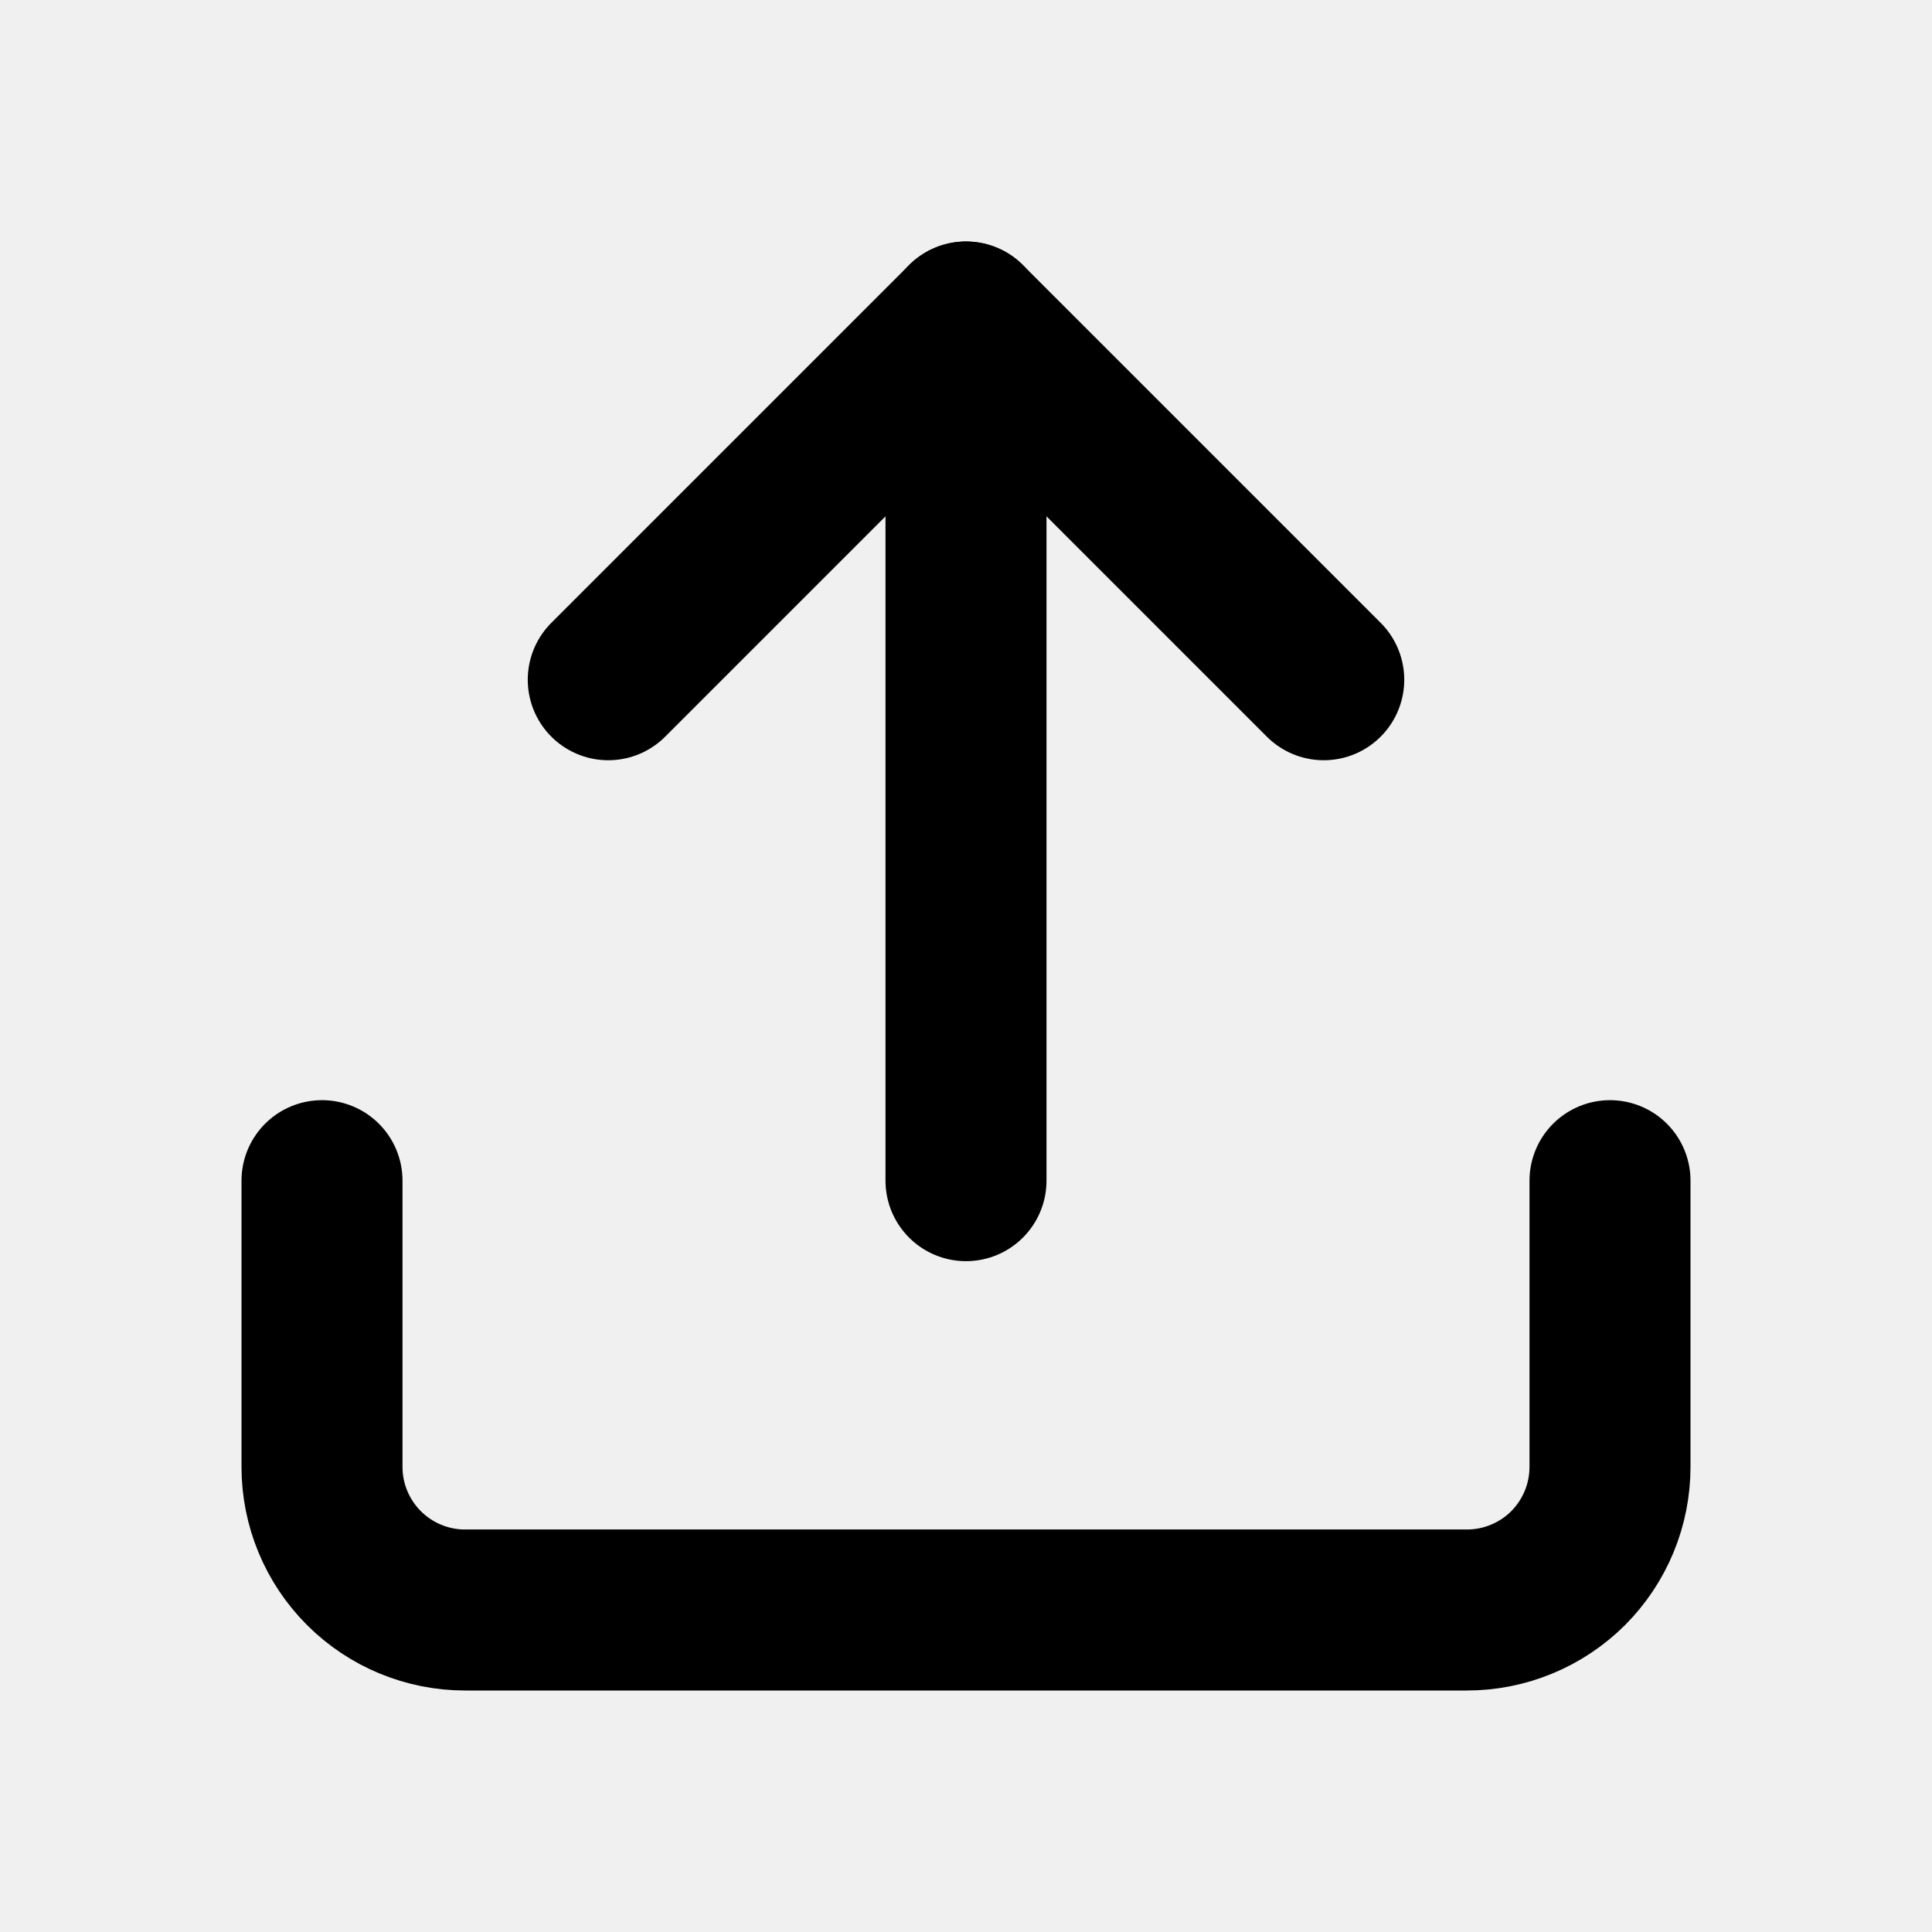
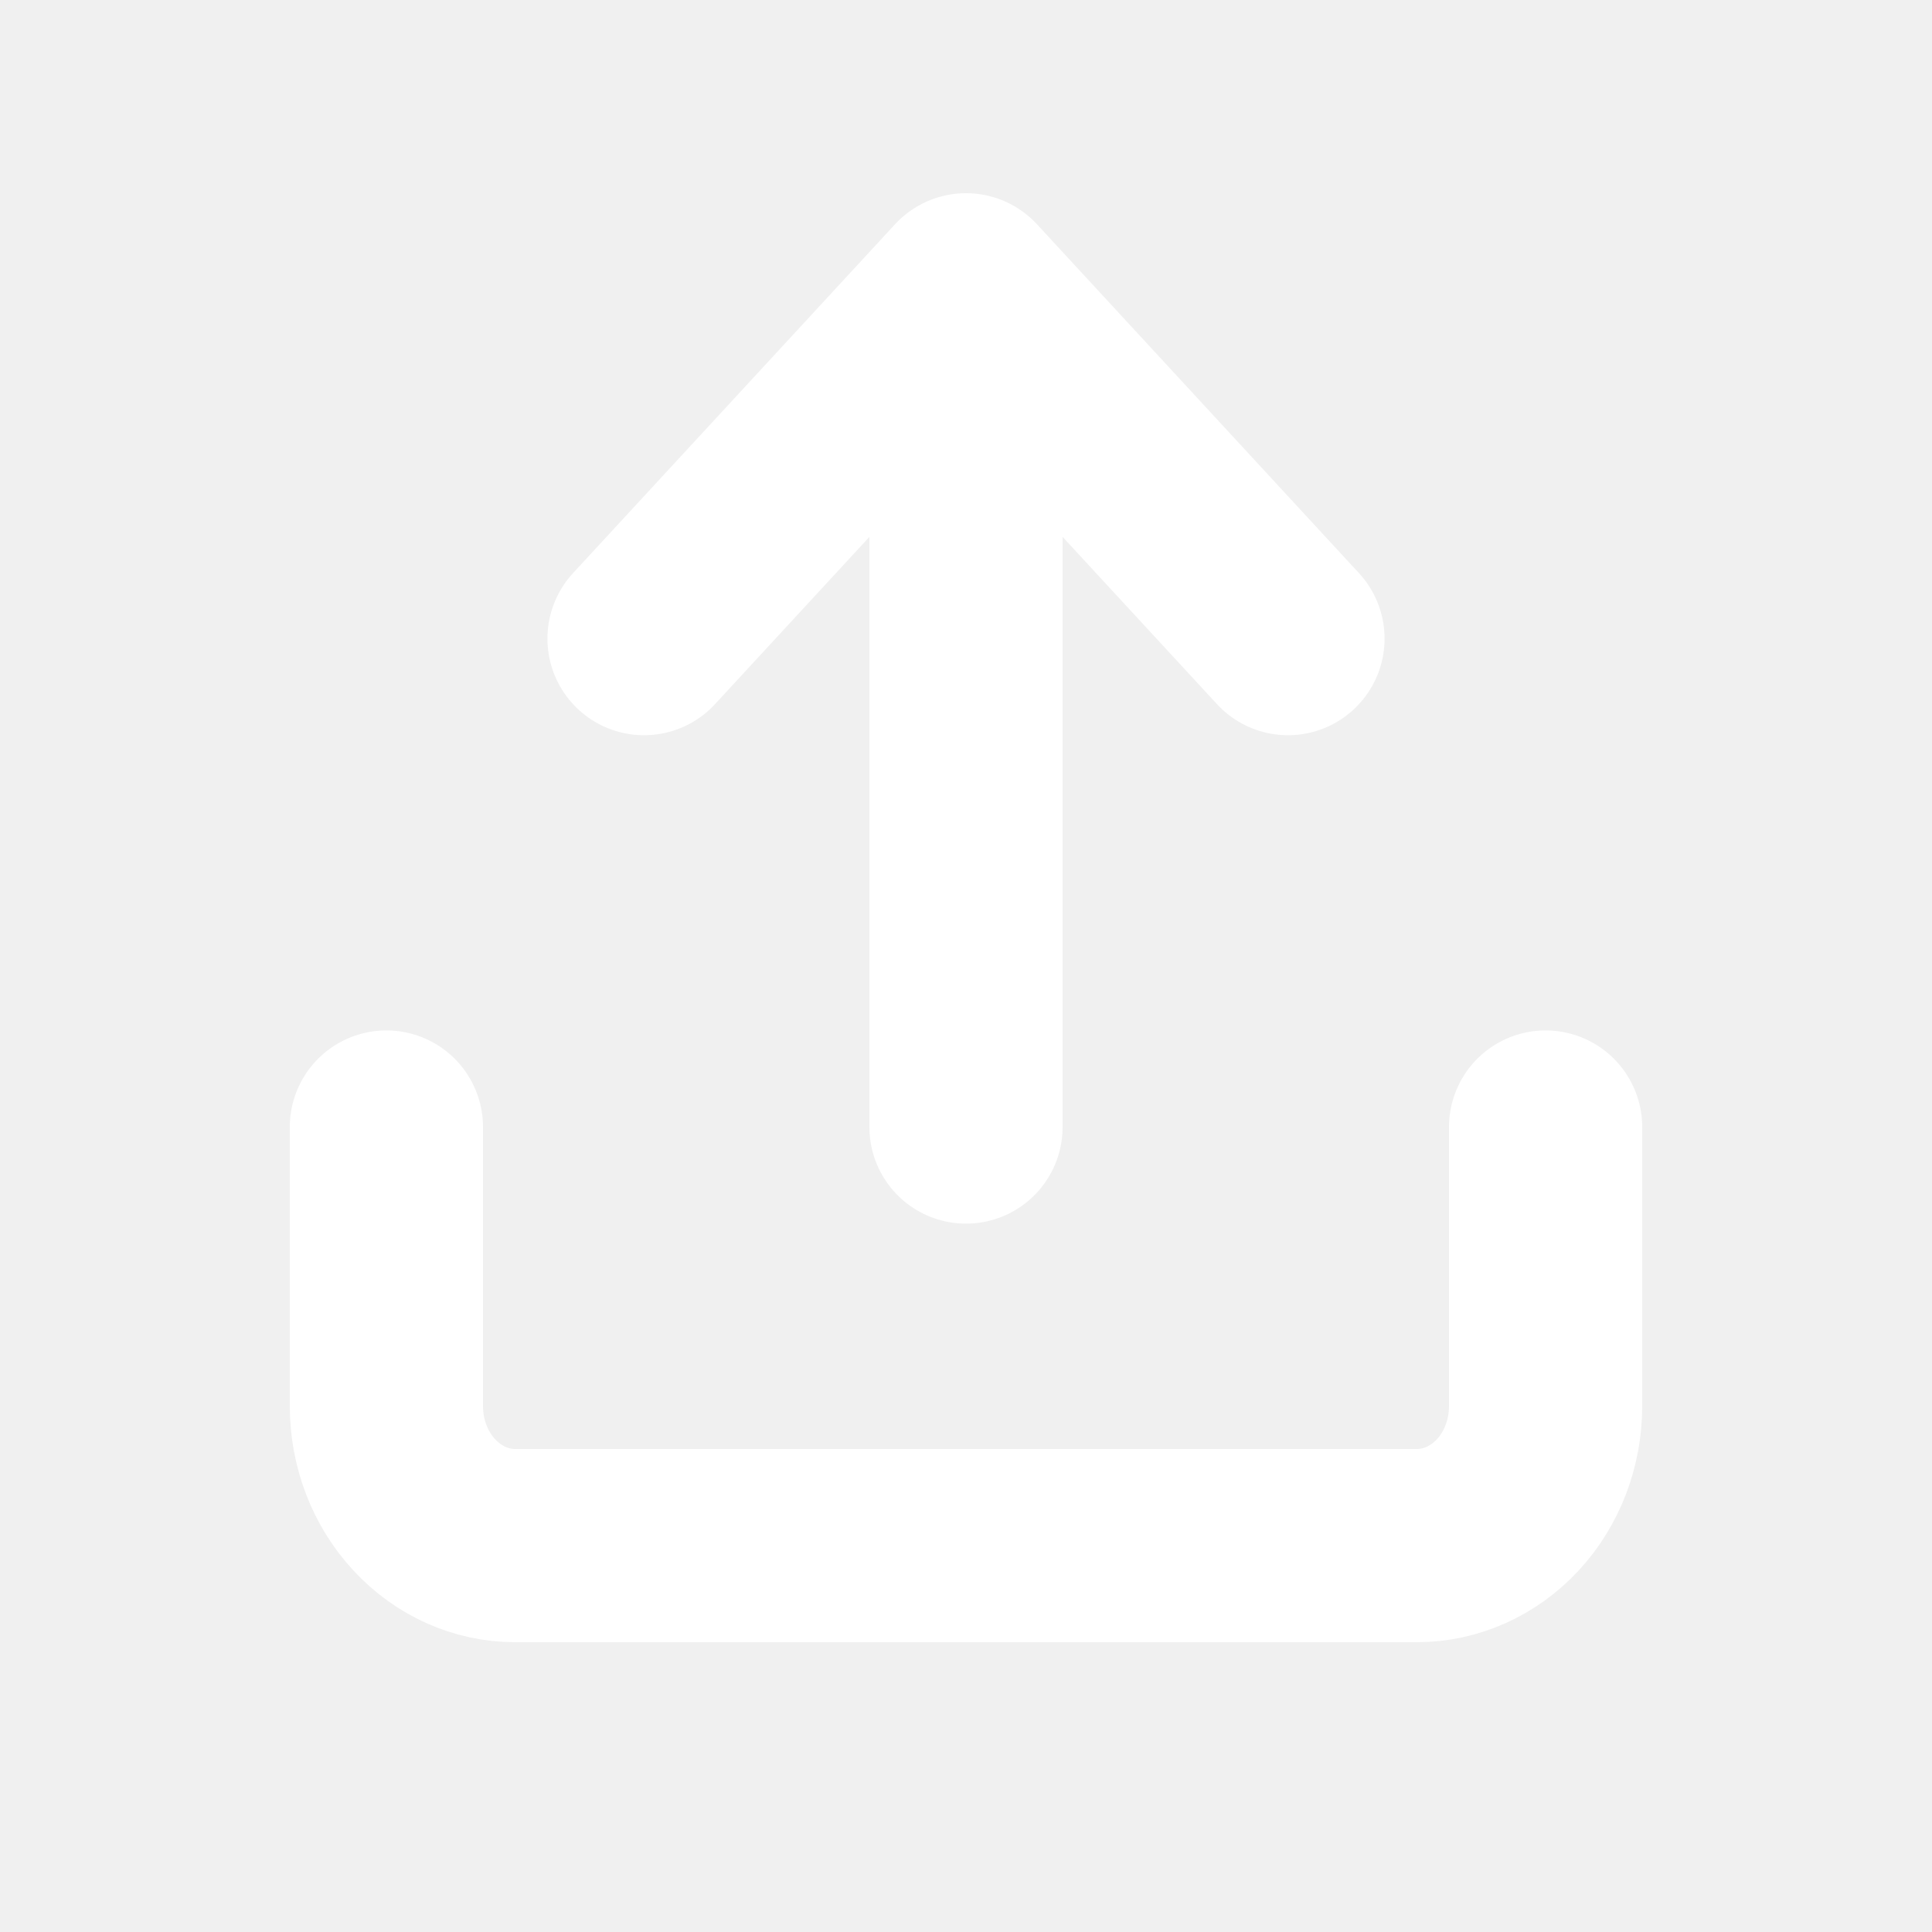
- <svg xmlns="http://www.w3.org/2000/svg" width="18" height="18" viewBox="0 0 18 18" fill="none">
-   <path d="M15 11L15 13.667C15 14.02 14.86 14.359 14.61 14.61C14.359 14.86 14.02 15 13.667 15L4.333 15C3.98 15 3.641 14.86 3.391 14.61C3.14 14.359 3 14.02 3 13.667L3 11" stroke="currentcolor" stroke-width="1.5" stroke-linecap="round" stroke-linejoin="round" />
-   <path d="M12.333 6.333L9 3L5.667 6.333" stroke="currentcolor" stroke-width="1.5" stroke-linecap="round" stroke-linejoin="round" />
-   <path d="M9 3L9 11" stroke="currentcolor" stroke-width="1.5" stroke-linecap="round" stroke-linejoin="round" />
+ <svg xmlns="http://www.w3.org/2000/svg" width="20" height="20" viewBox="0 0 20 20" fill="none">
+   <path d="M16 11.667L16 14.556C16 14.939 15.86 15.306 15.61 15.577C15.359 15.848 15.02 16 14.667 16L5.333 16C4.98 16 4.641 15.848 4.391 15.577C4.14 15.306 4 14.939 4 14.556L4 11.667M13.333 6.611L10 3M10 3L6.667 6.611M10 3L10 11.667" stroke="white" stroke-width="2" stroke-linecap="round" stroke-linejoin="round" />
</svg>
